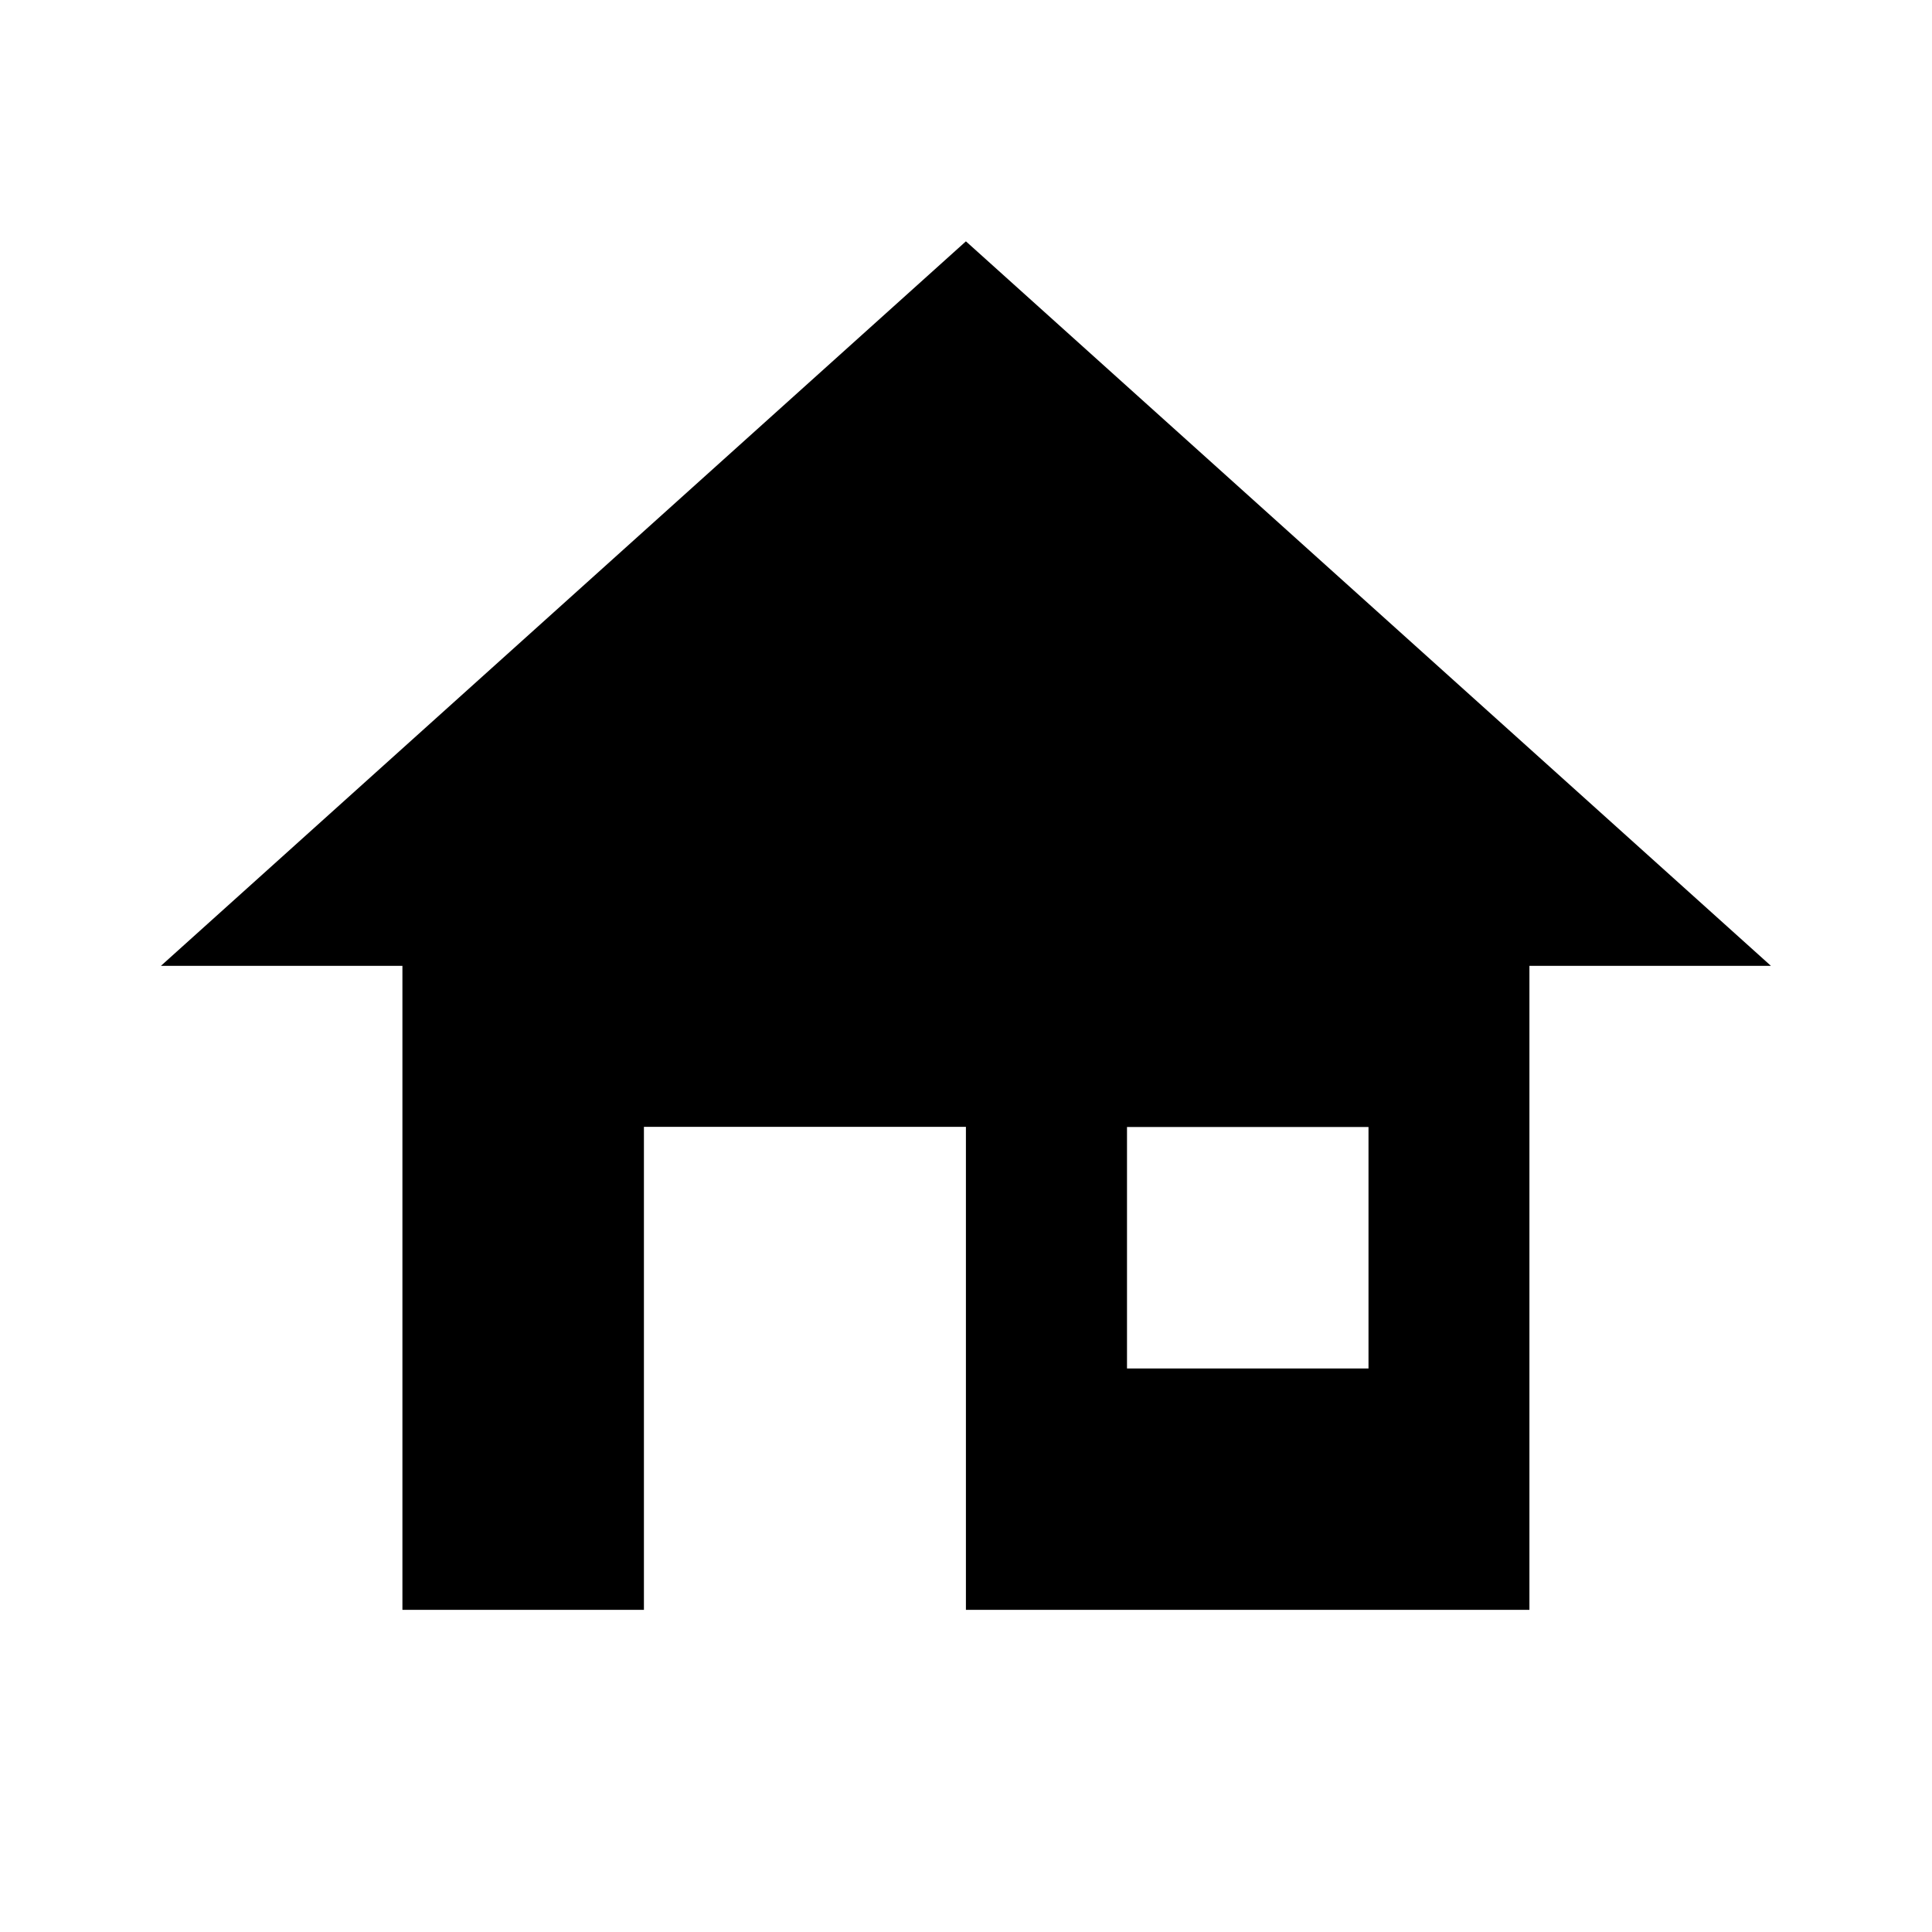
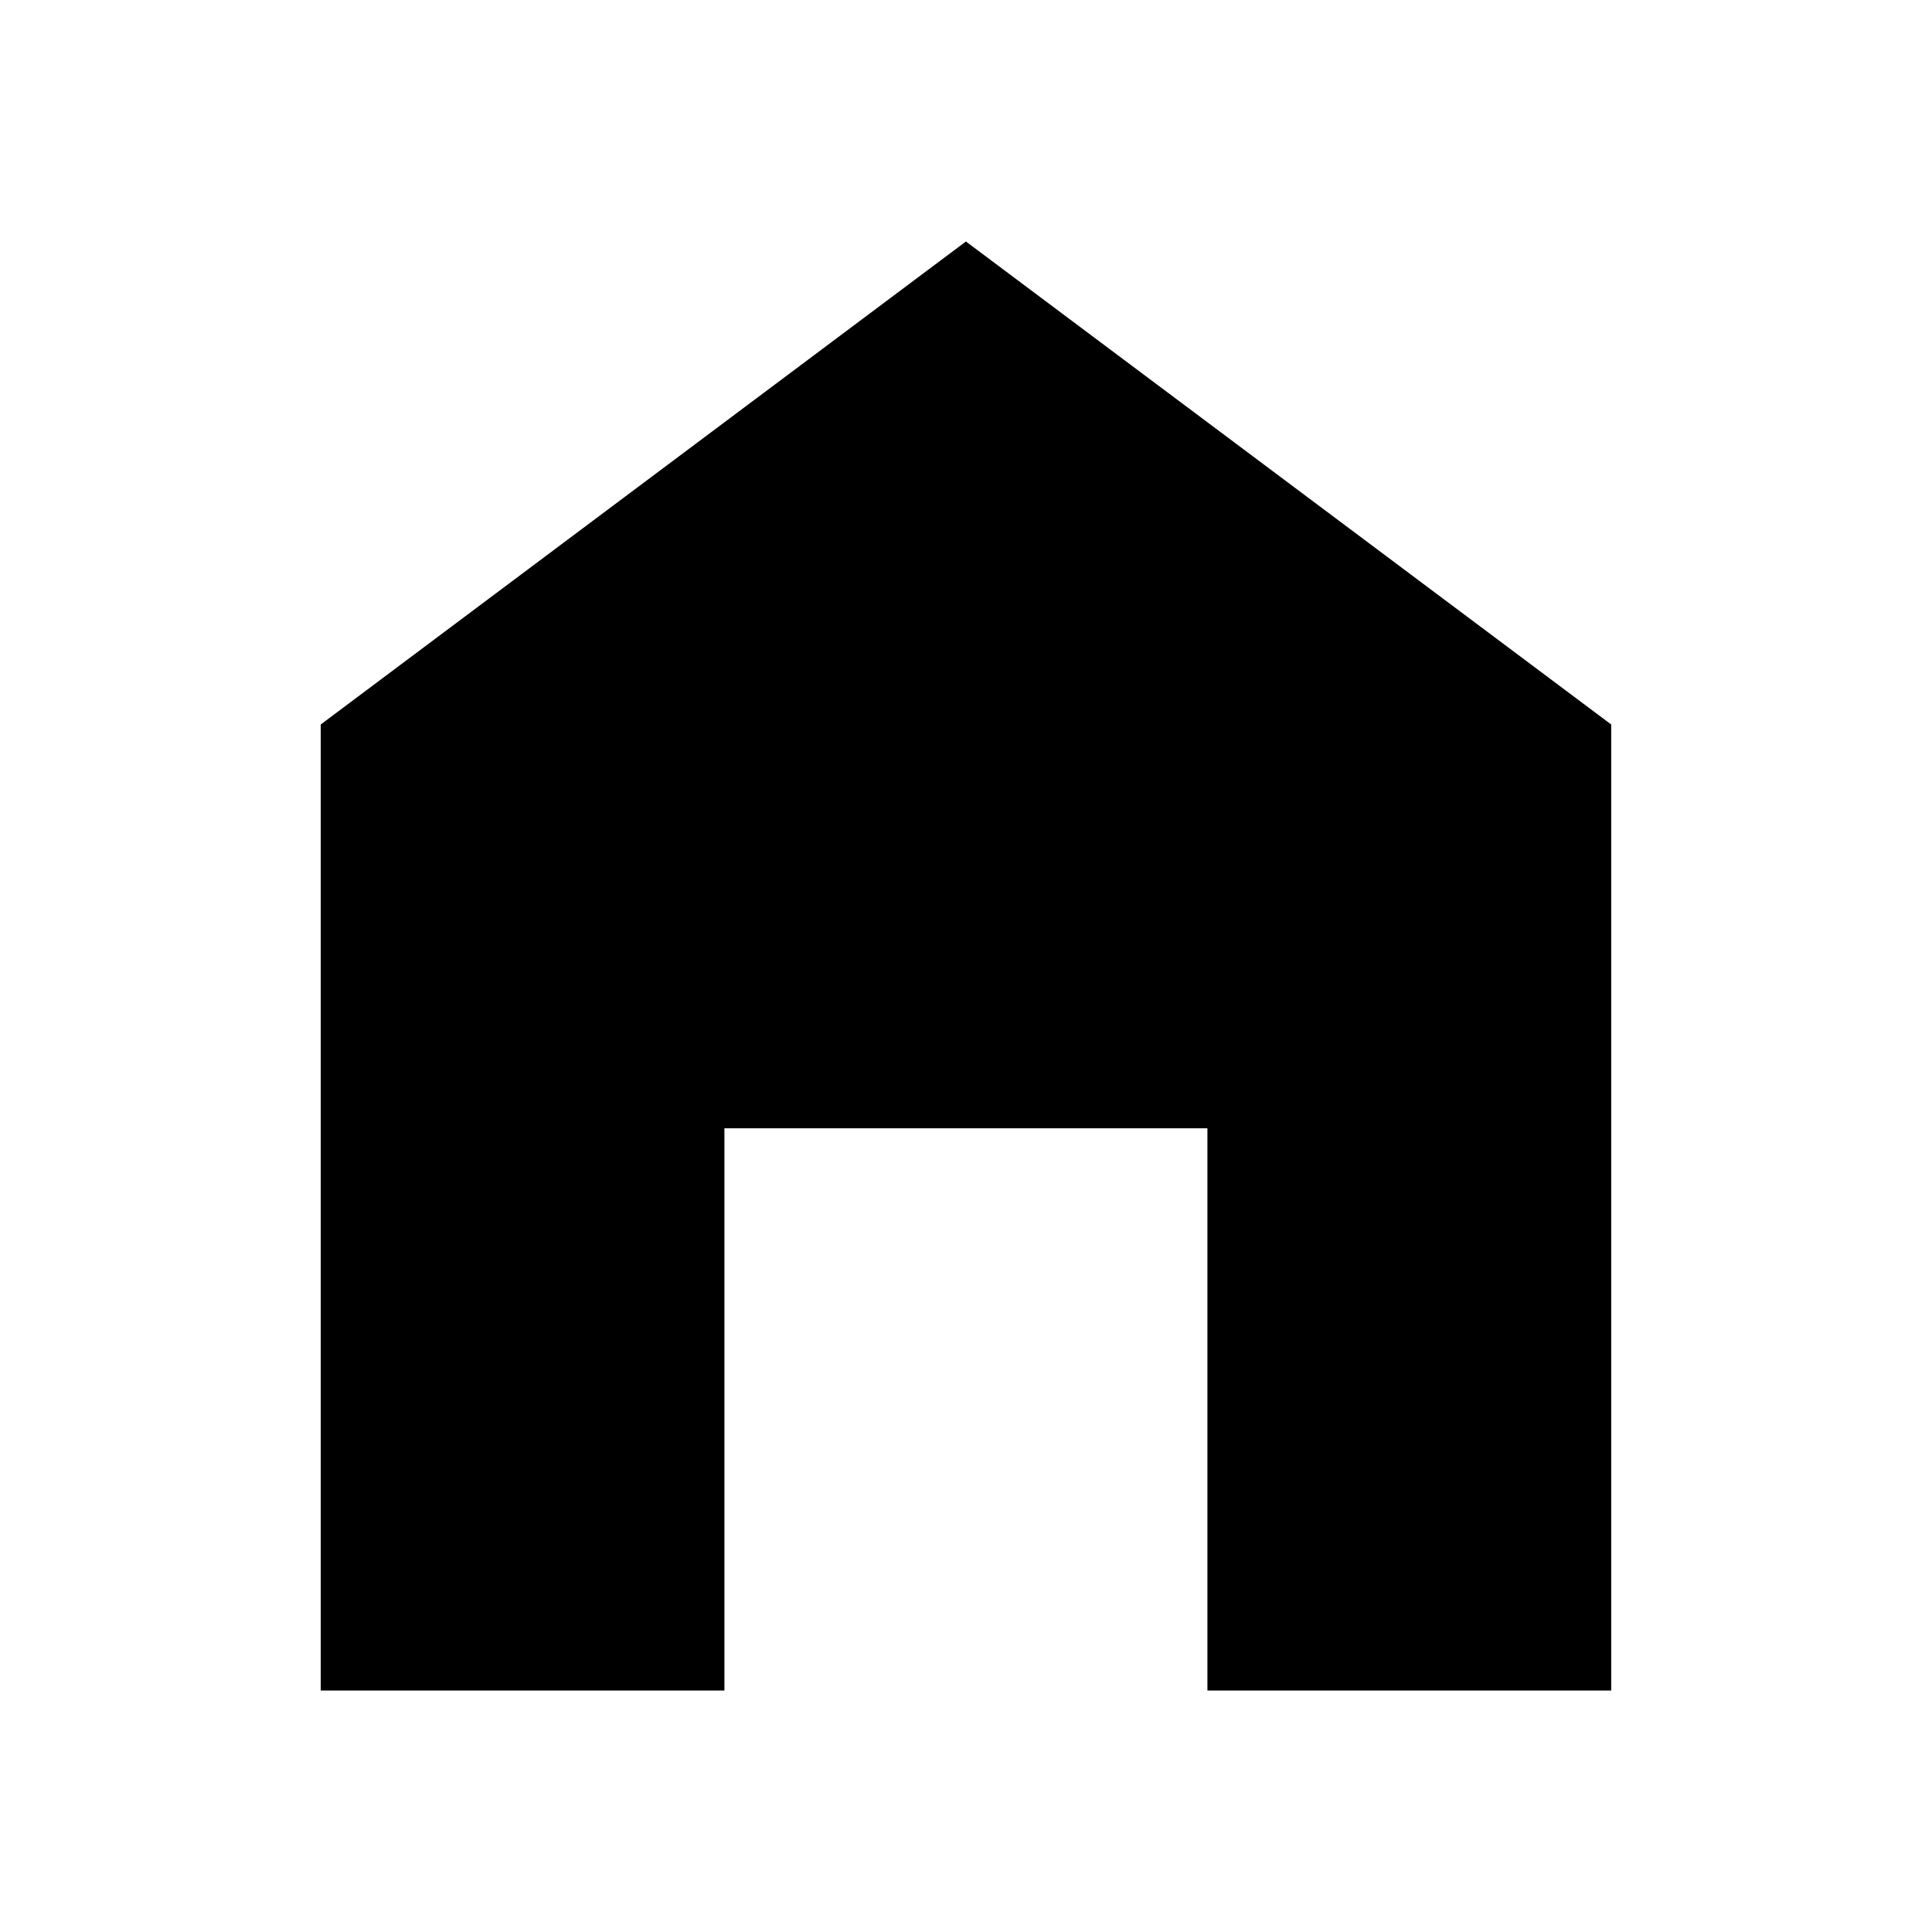
<svg xmlns="http://www.w3.org/2000/svg" version="1.1" baseProfile="full" width="24" height="24" viewBox="0 0 24.00 24.00" enable-background="new 0 0 24.00 24.00" xml:space="preserve">
-   <path fill="#000000" fill-opacity="1" stroke-width="0.2" stroke-linejoin="round" d="M 7.999,19.998L 4.999,19.998L 4.999,11.998L 1.999,11.998L 11.999,2.998L 21.999,11.998L 18.999,11.998L 18.999,19.998L 11.999,19.998L 11.999,13.998L 7.999,13.998L 7.999,19.998 Z M 14,14L 14,17L 17,17L 17,14L 14,14 Z " />
+   <path fill="#000000" fill-opacity="1" stroke-width="1.333" stroke-linejoin="miter" d="M 11.999,3L 20.015,9L 20.015,21L 14.999,21L 14.999,14.016L 8.999,14.016L 8.999,21L 3.984,21L 3.984,9L 11.999,3 Z " />
</svg>
